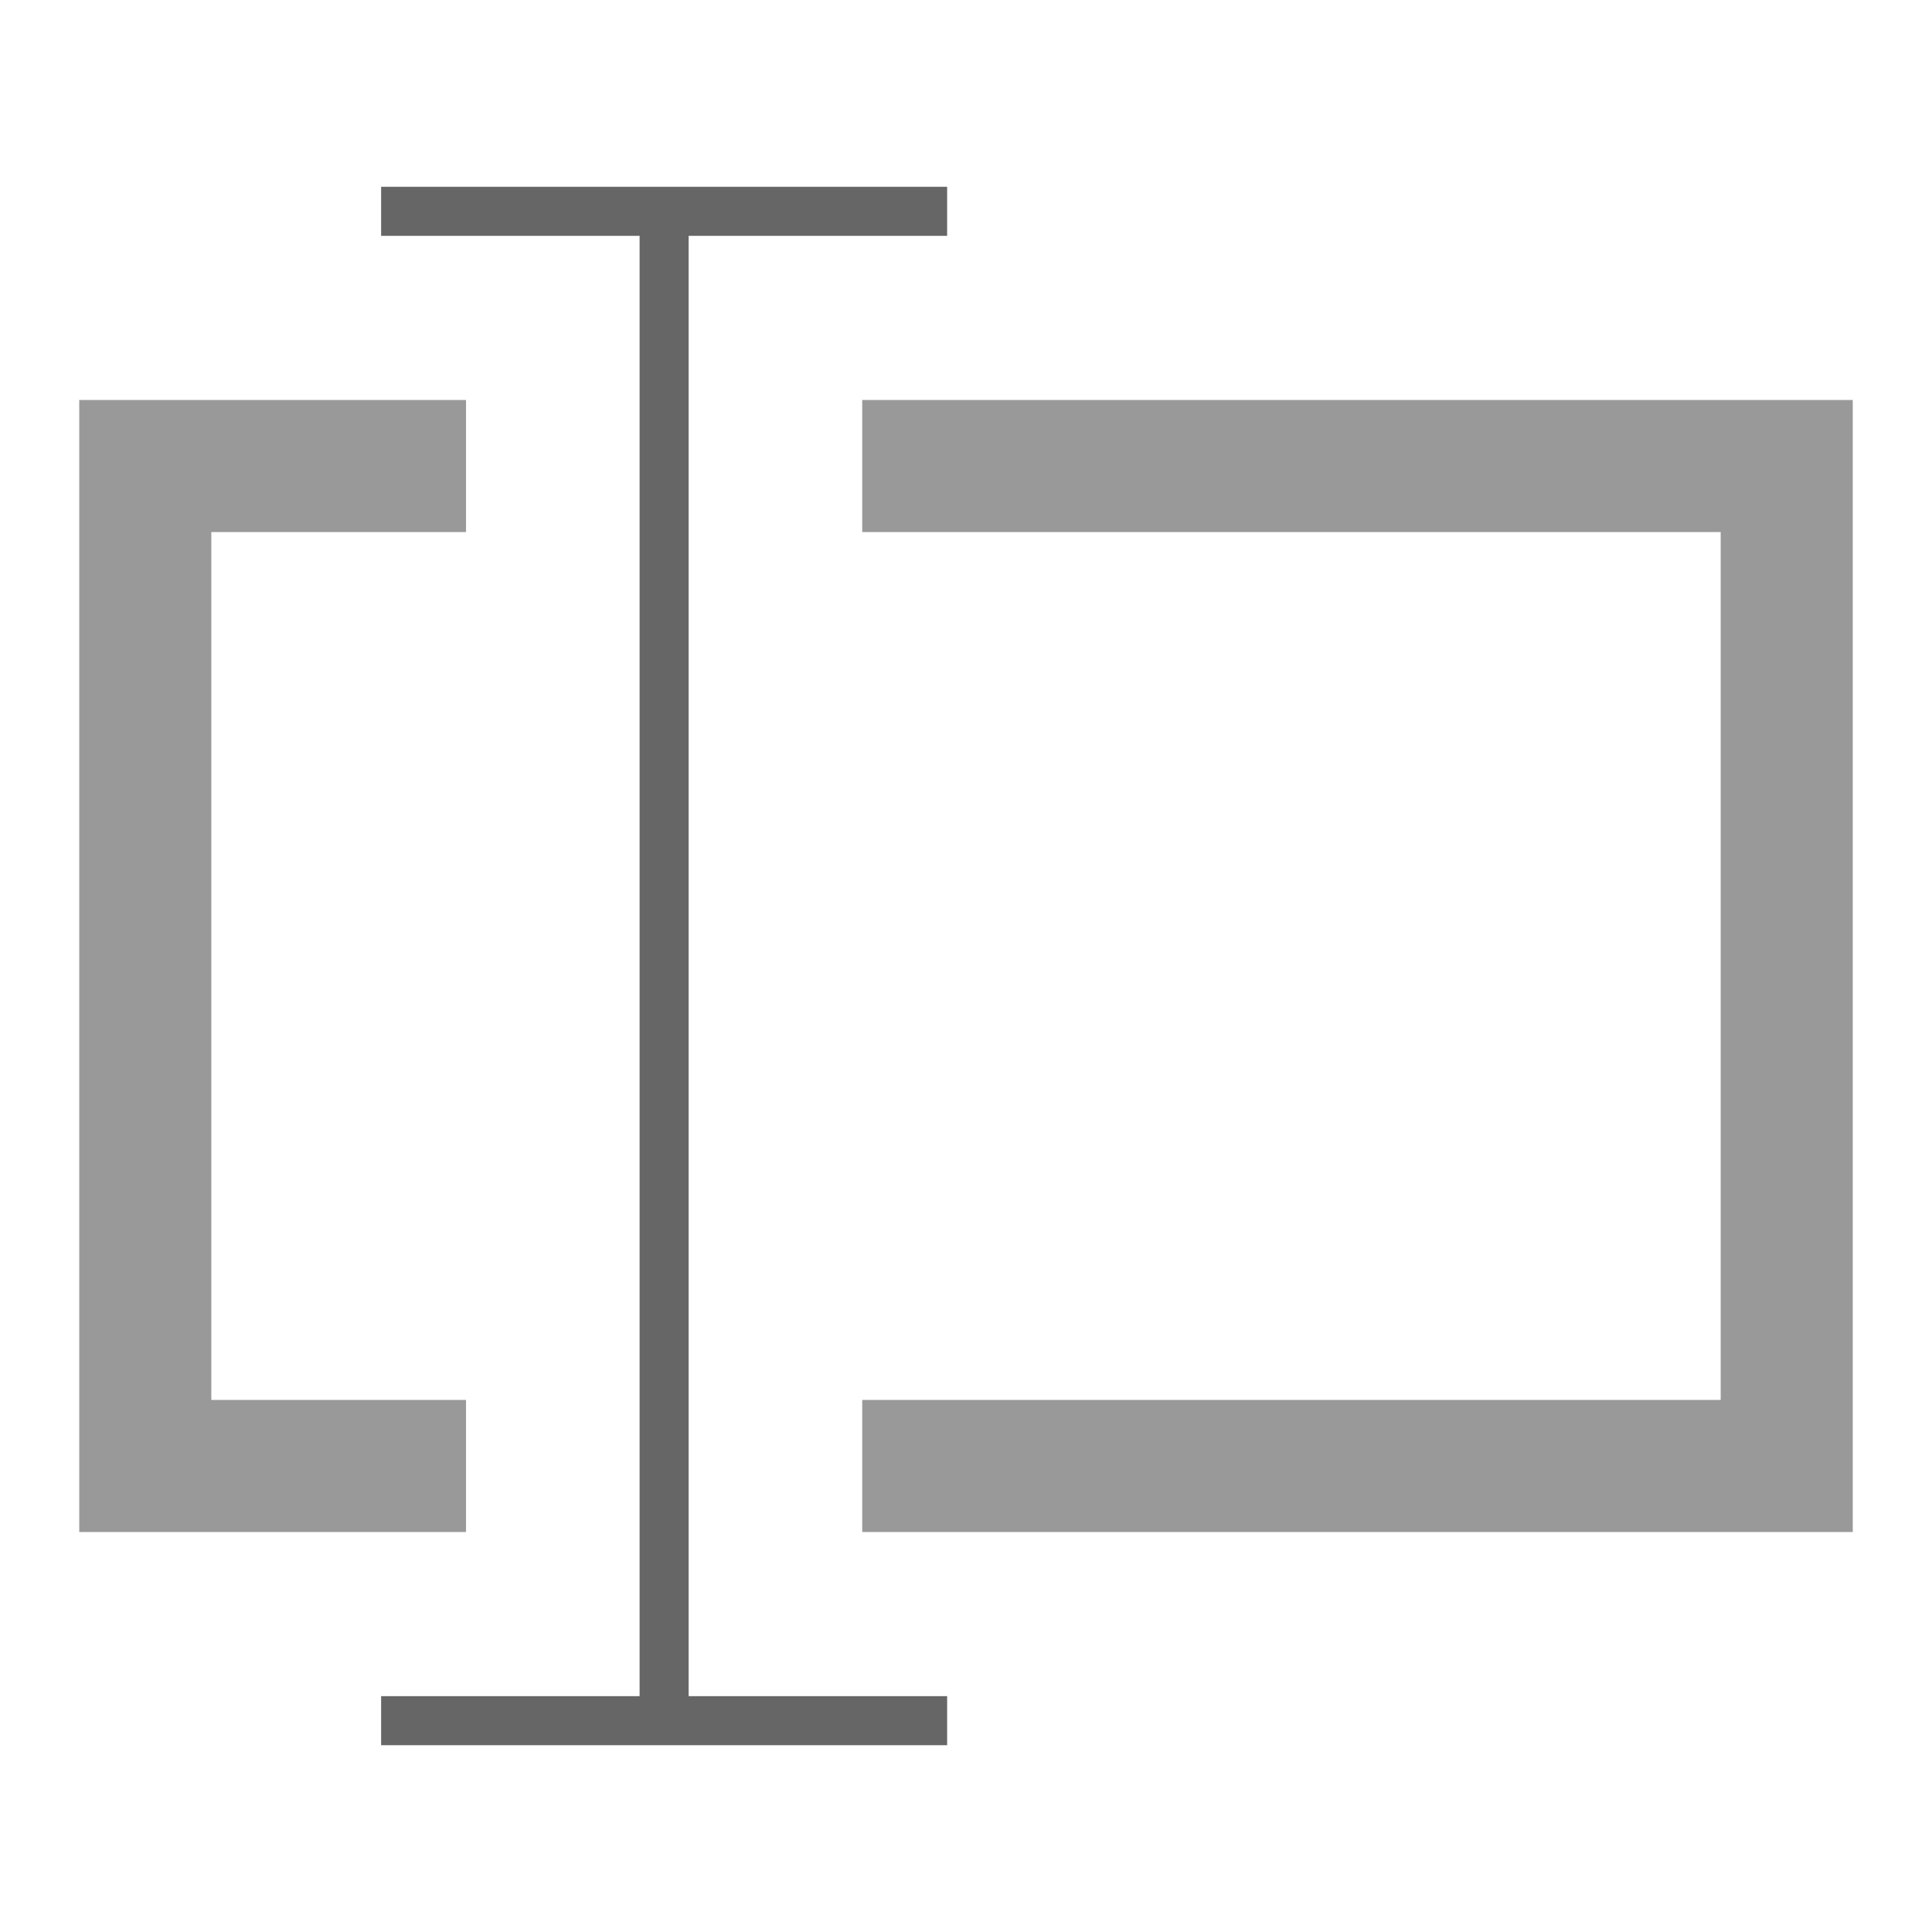
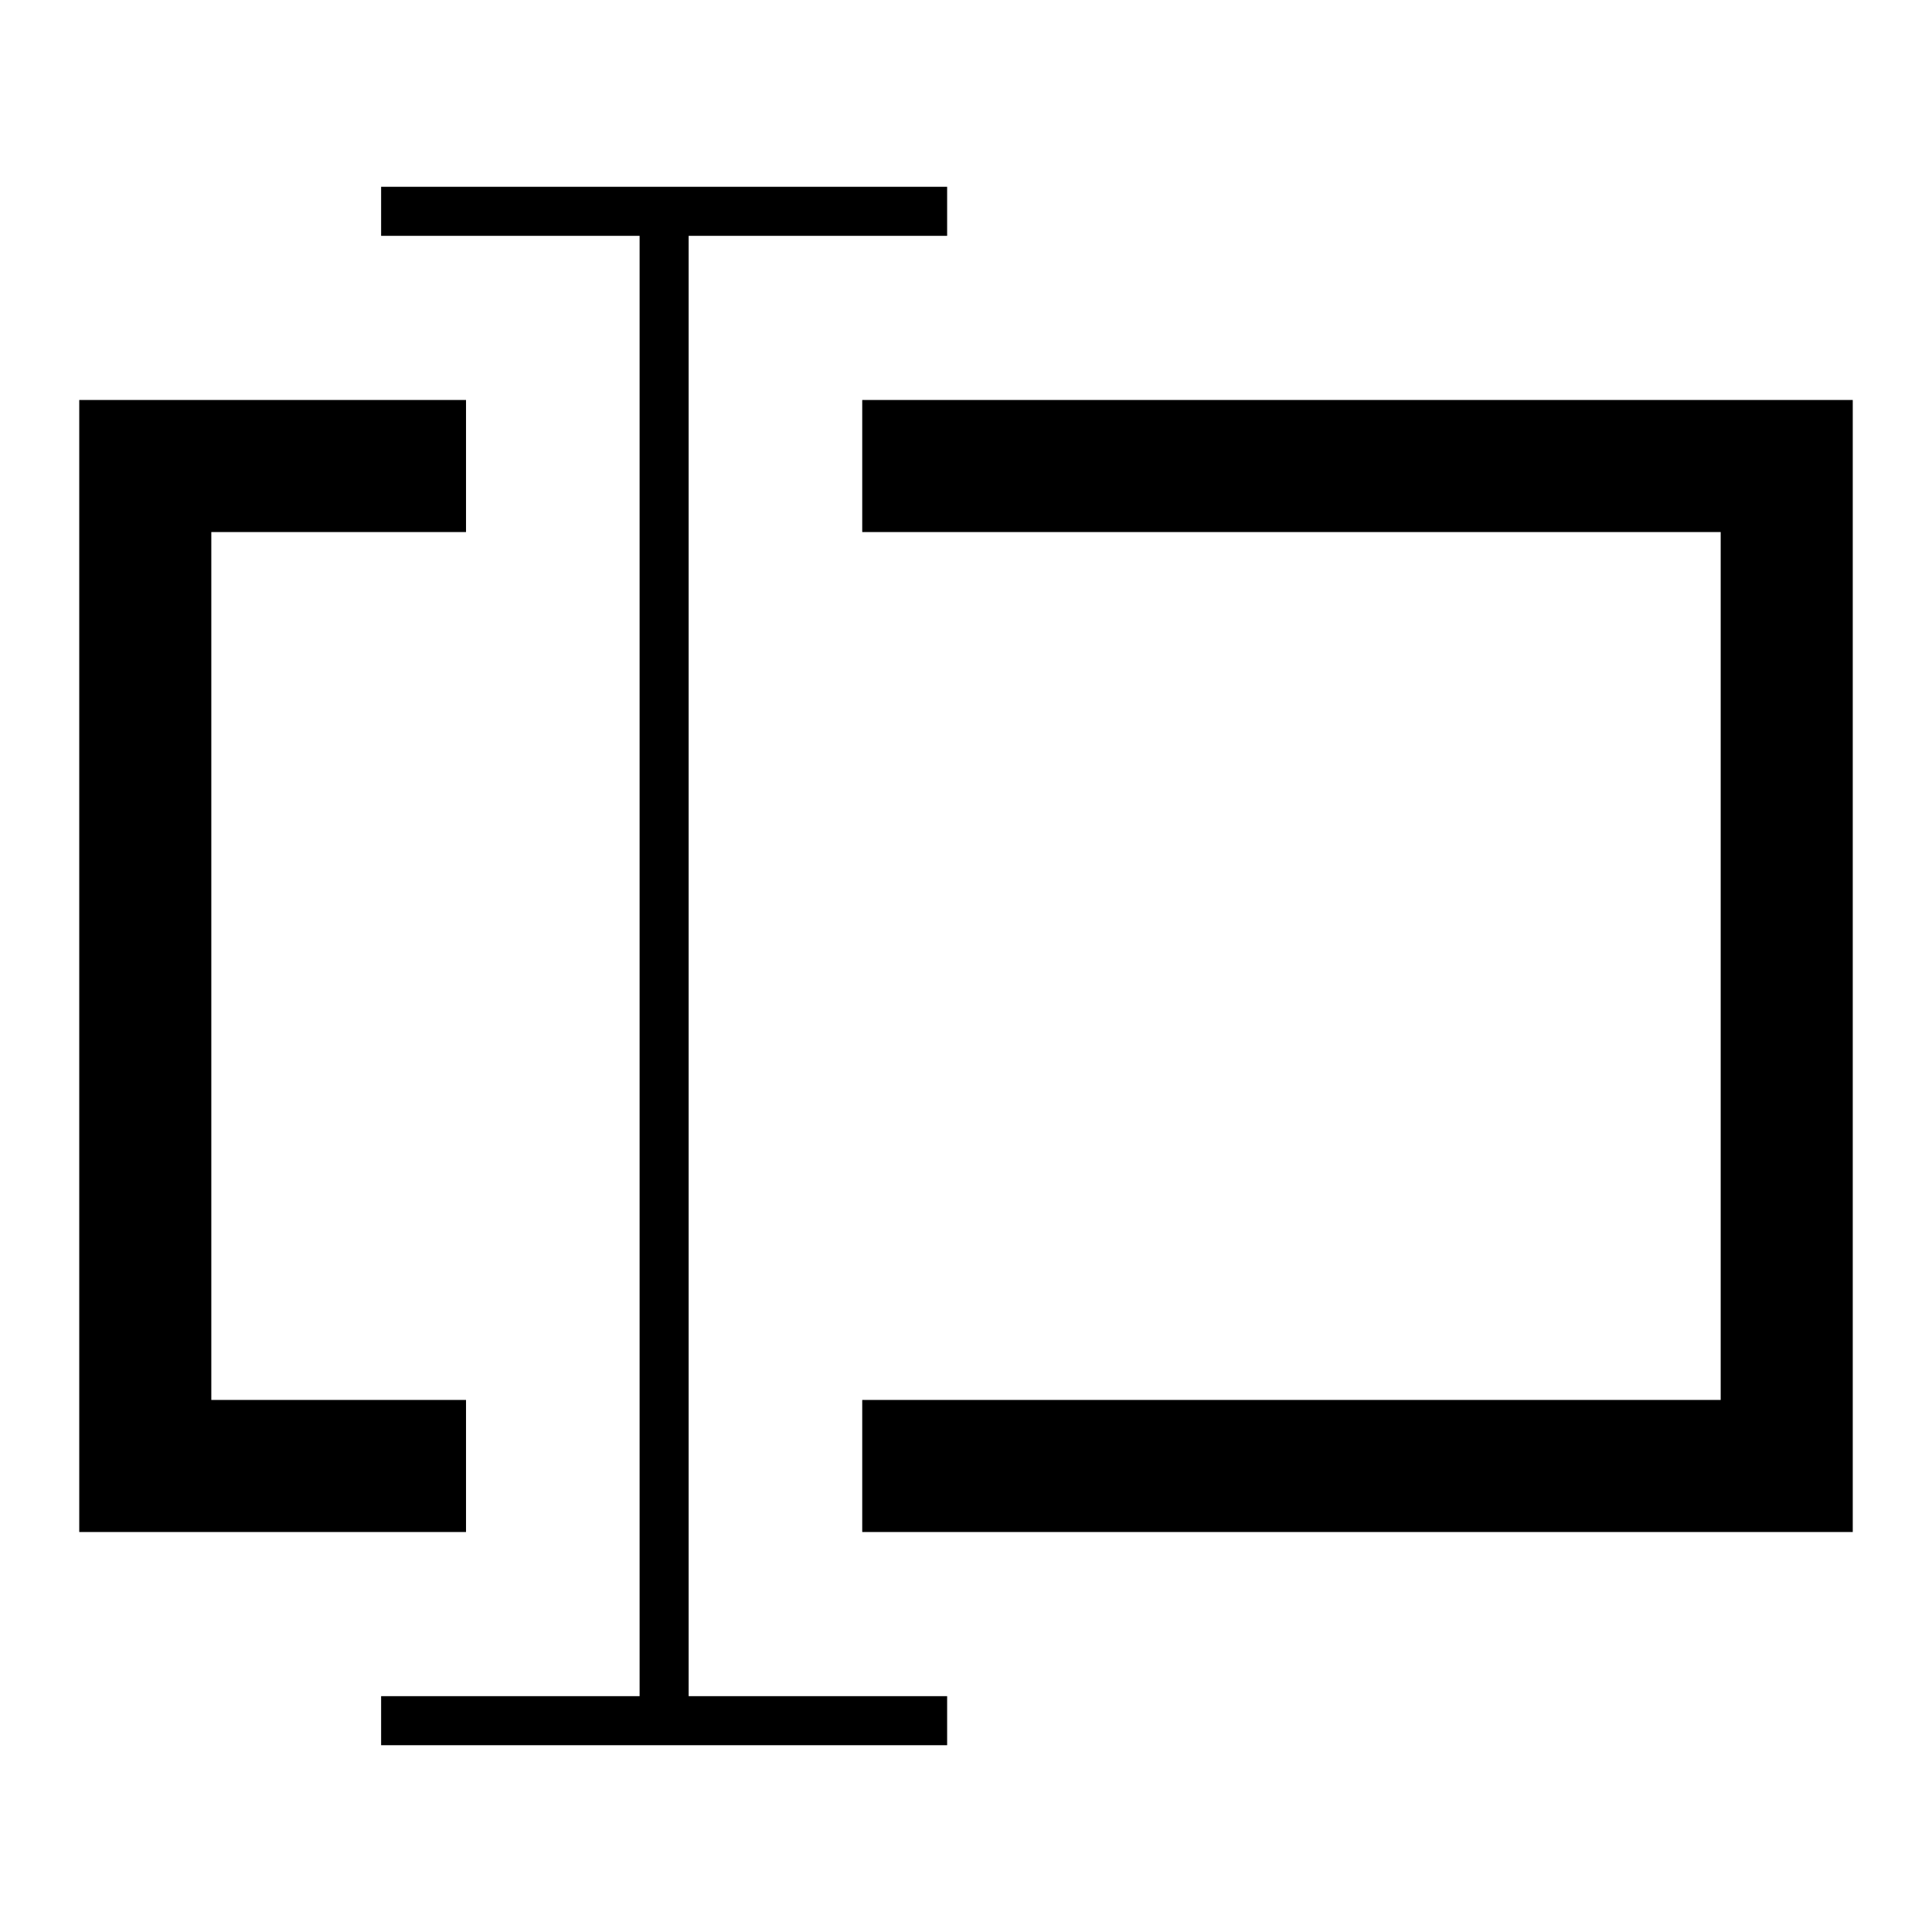
<svg xmlns="http://www.w3.org/2000/svg" version="1.1" x="0px" y="0px" viewBox="0 0 512 512" style="enable-background:new 0 0 512 512;" xml:space="preserve">
  <g id="menu-edit-rename">
    <g>
-       <rect x="169.5" y="56" style="fill:#666666;" width="13" height="400" />
-       <rect x="101" y="49.5" style="fill:#666666;" width="150" height="13" />
-       <rect x="101" y="449.5" style="fill:#666666;" width="150" height="13" />
+       <rect x="169.5" y="56" style="fill:#000000;" width="13" height="400" />
+       <rect x="101" y="49.5" style="fill:#000000;" width="150" height="13" />
+       <rect x="101" y="449.5" style="fill:#000000;" width="150" height="13" />
    </g>
    <g>
-       <polygon style="fill:#999999;" points="123.5,371 56,371 56,141 123.5,141 123.5,106 21,106 21,406 123.5,406   " />
-       <polygon style="fill:#999999;" points="228.5,106 228.5,141 456,141 456,371 228.5,371 228.5,406 491,406 491,106   " />
+       <polygon style="fill:#000000;" points="123.5,371 56,371 56,141 123.5,141 123.5,106 21,106 21,406 123.5,406   " />
+       <polygon style="fill:#000000;" points="228.5,106 228.5,141 456,141 456,371 228.5,371 228.5,406 491,406 491,106   " />
    </g>
  </g>
  <g id="Layer_1">
</g>
</svg>
